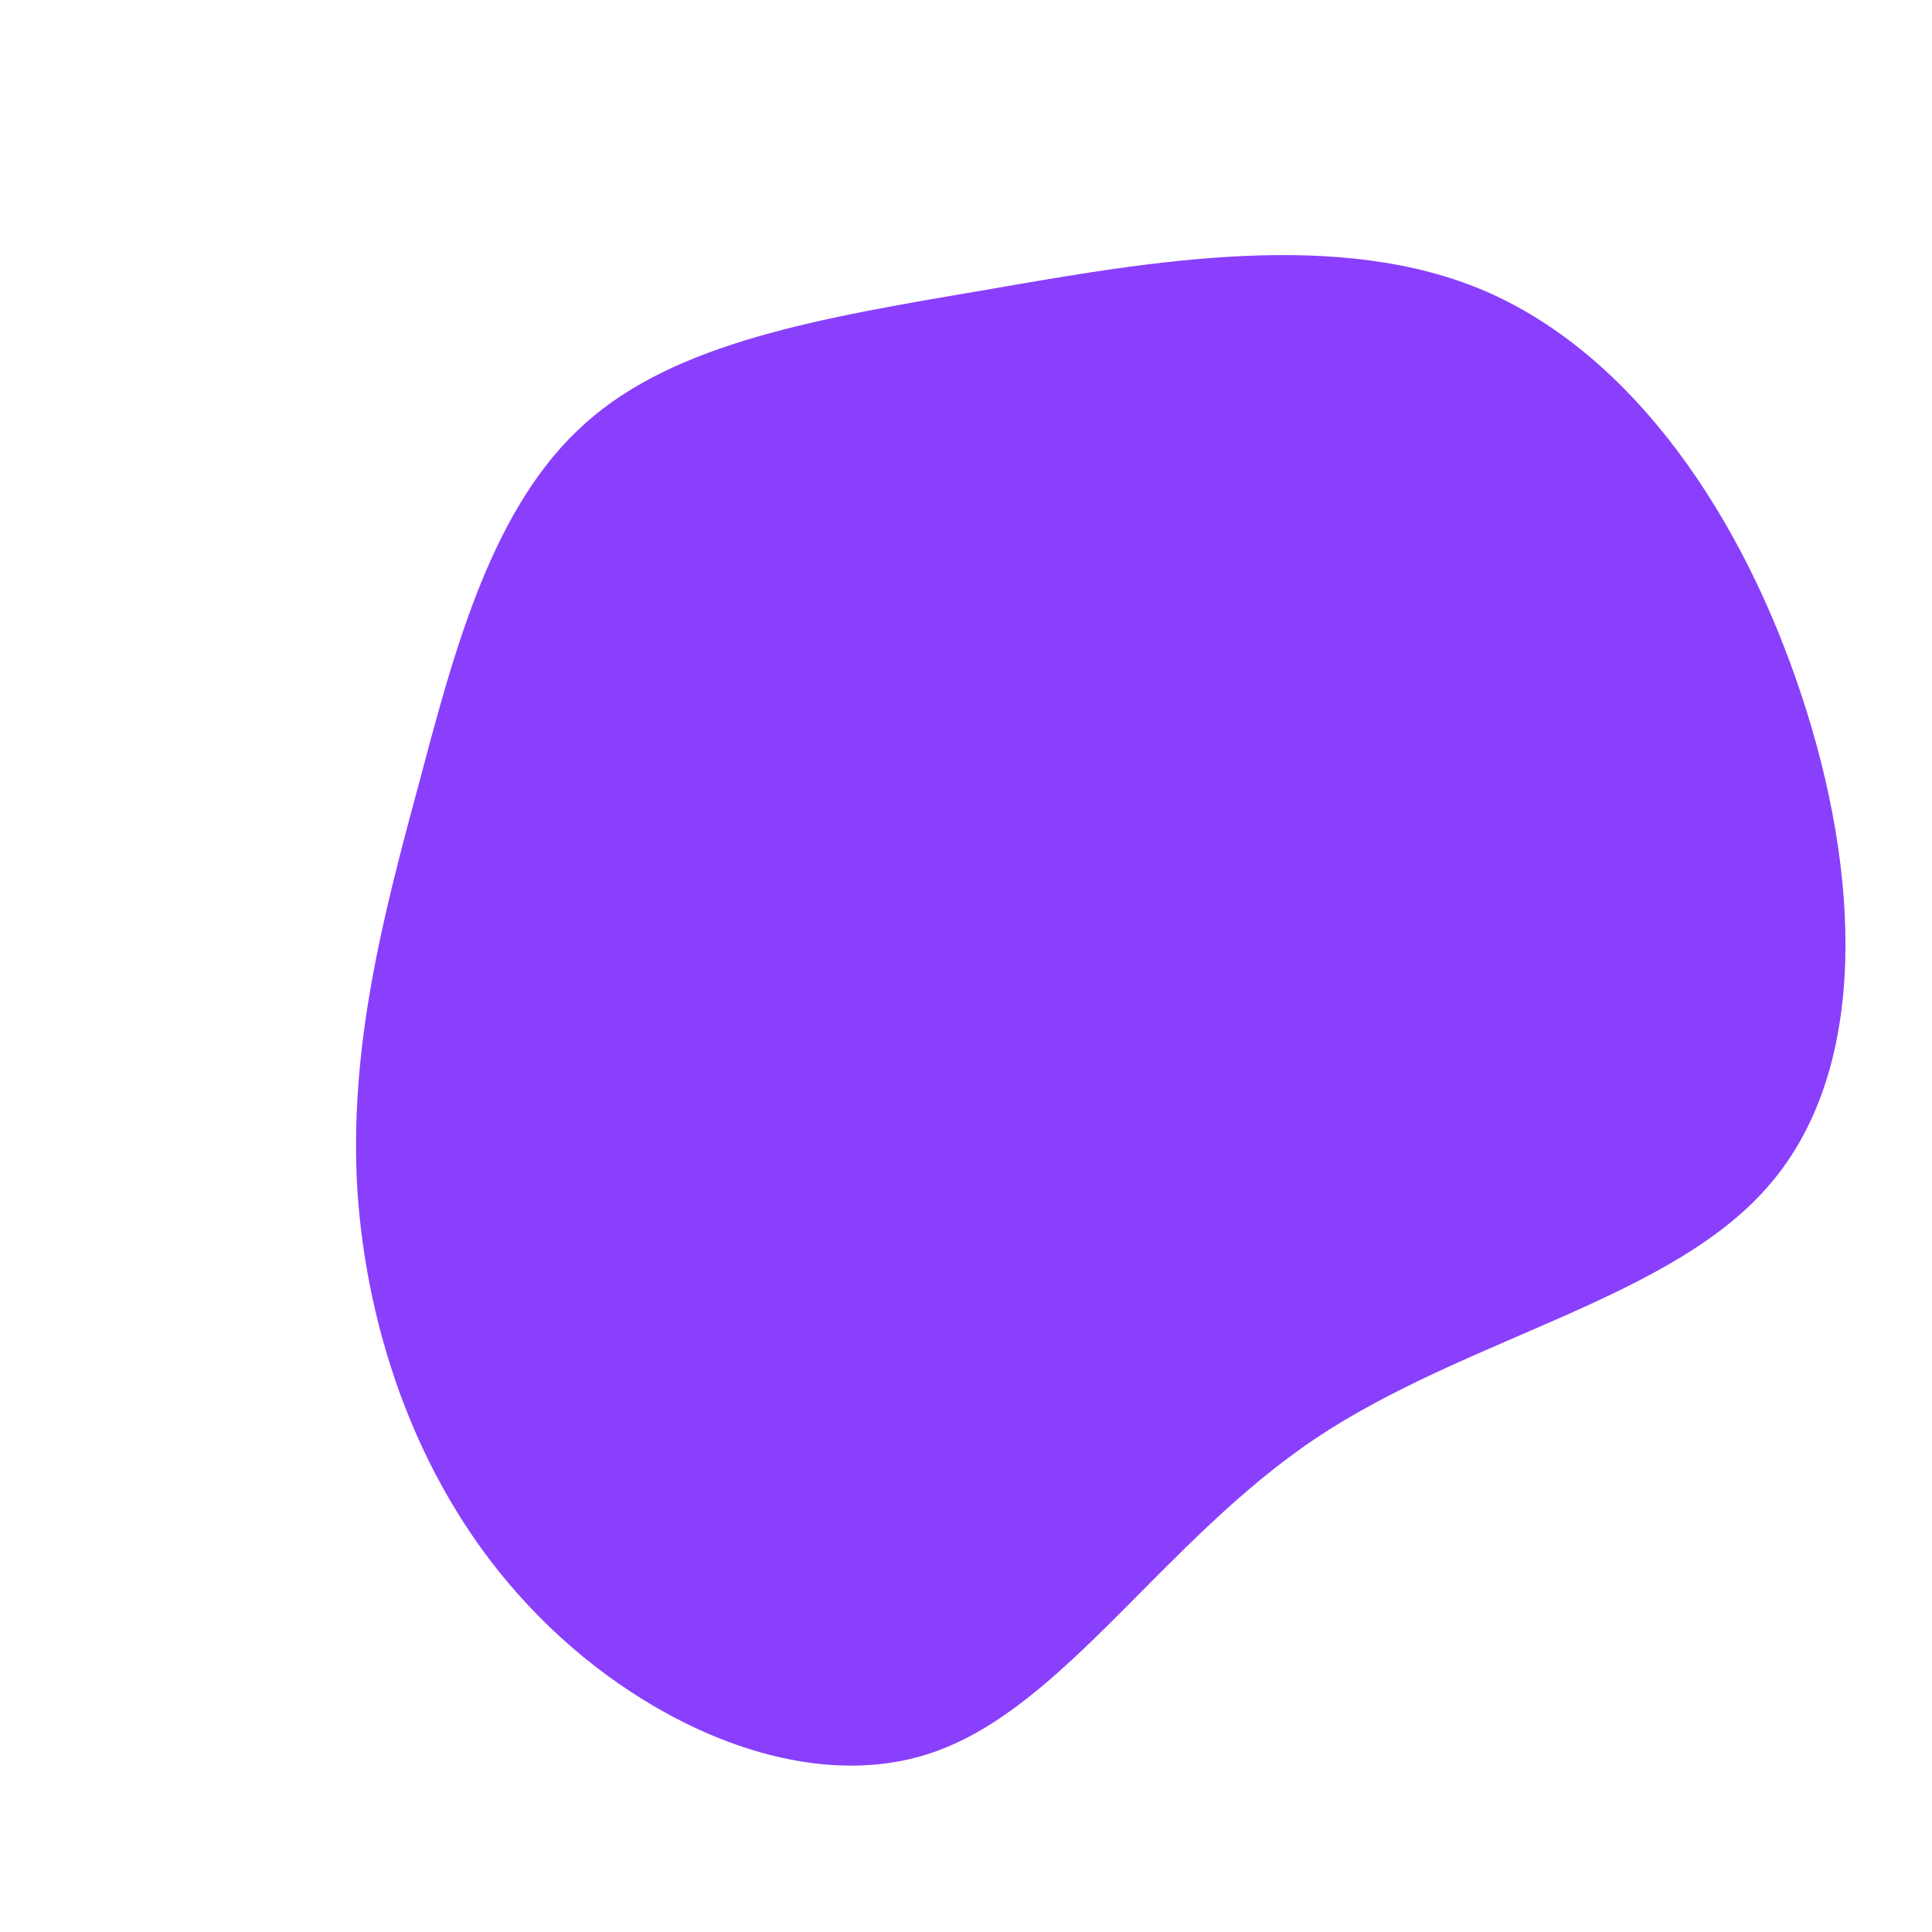
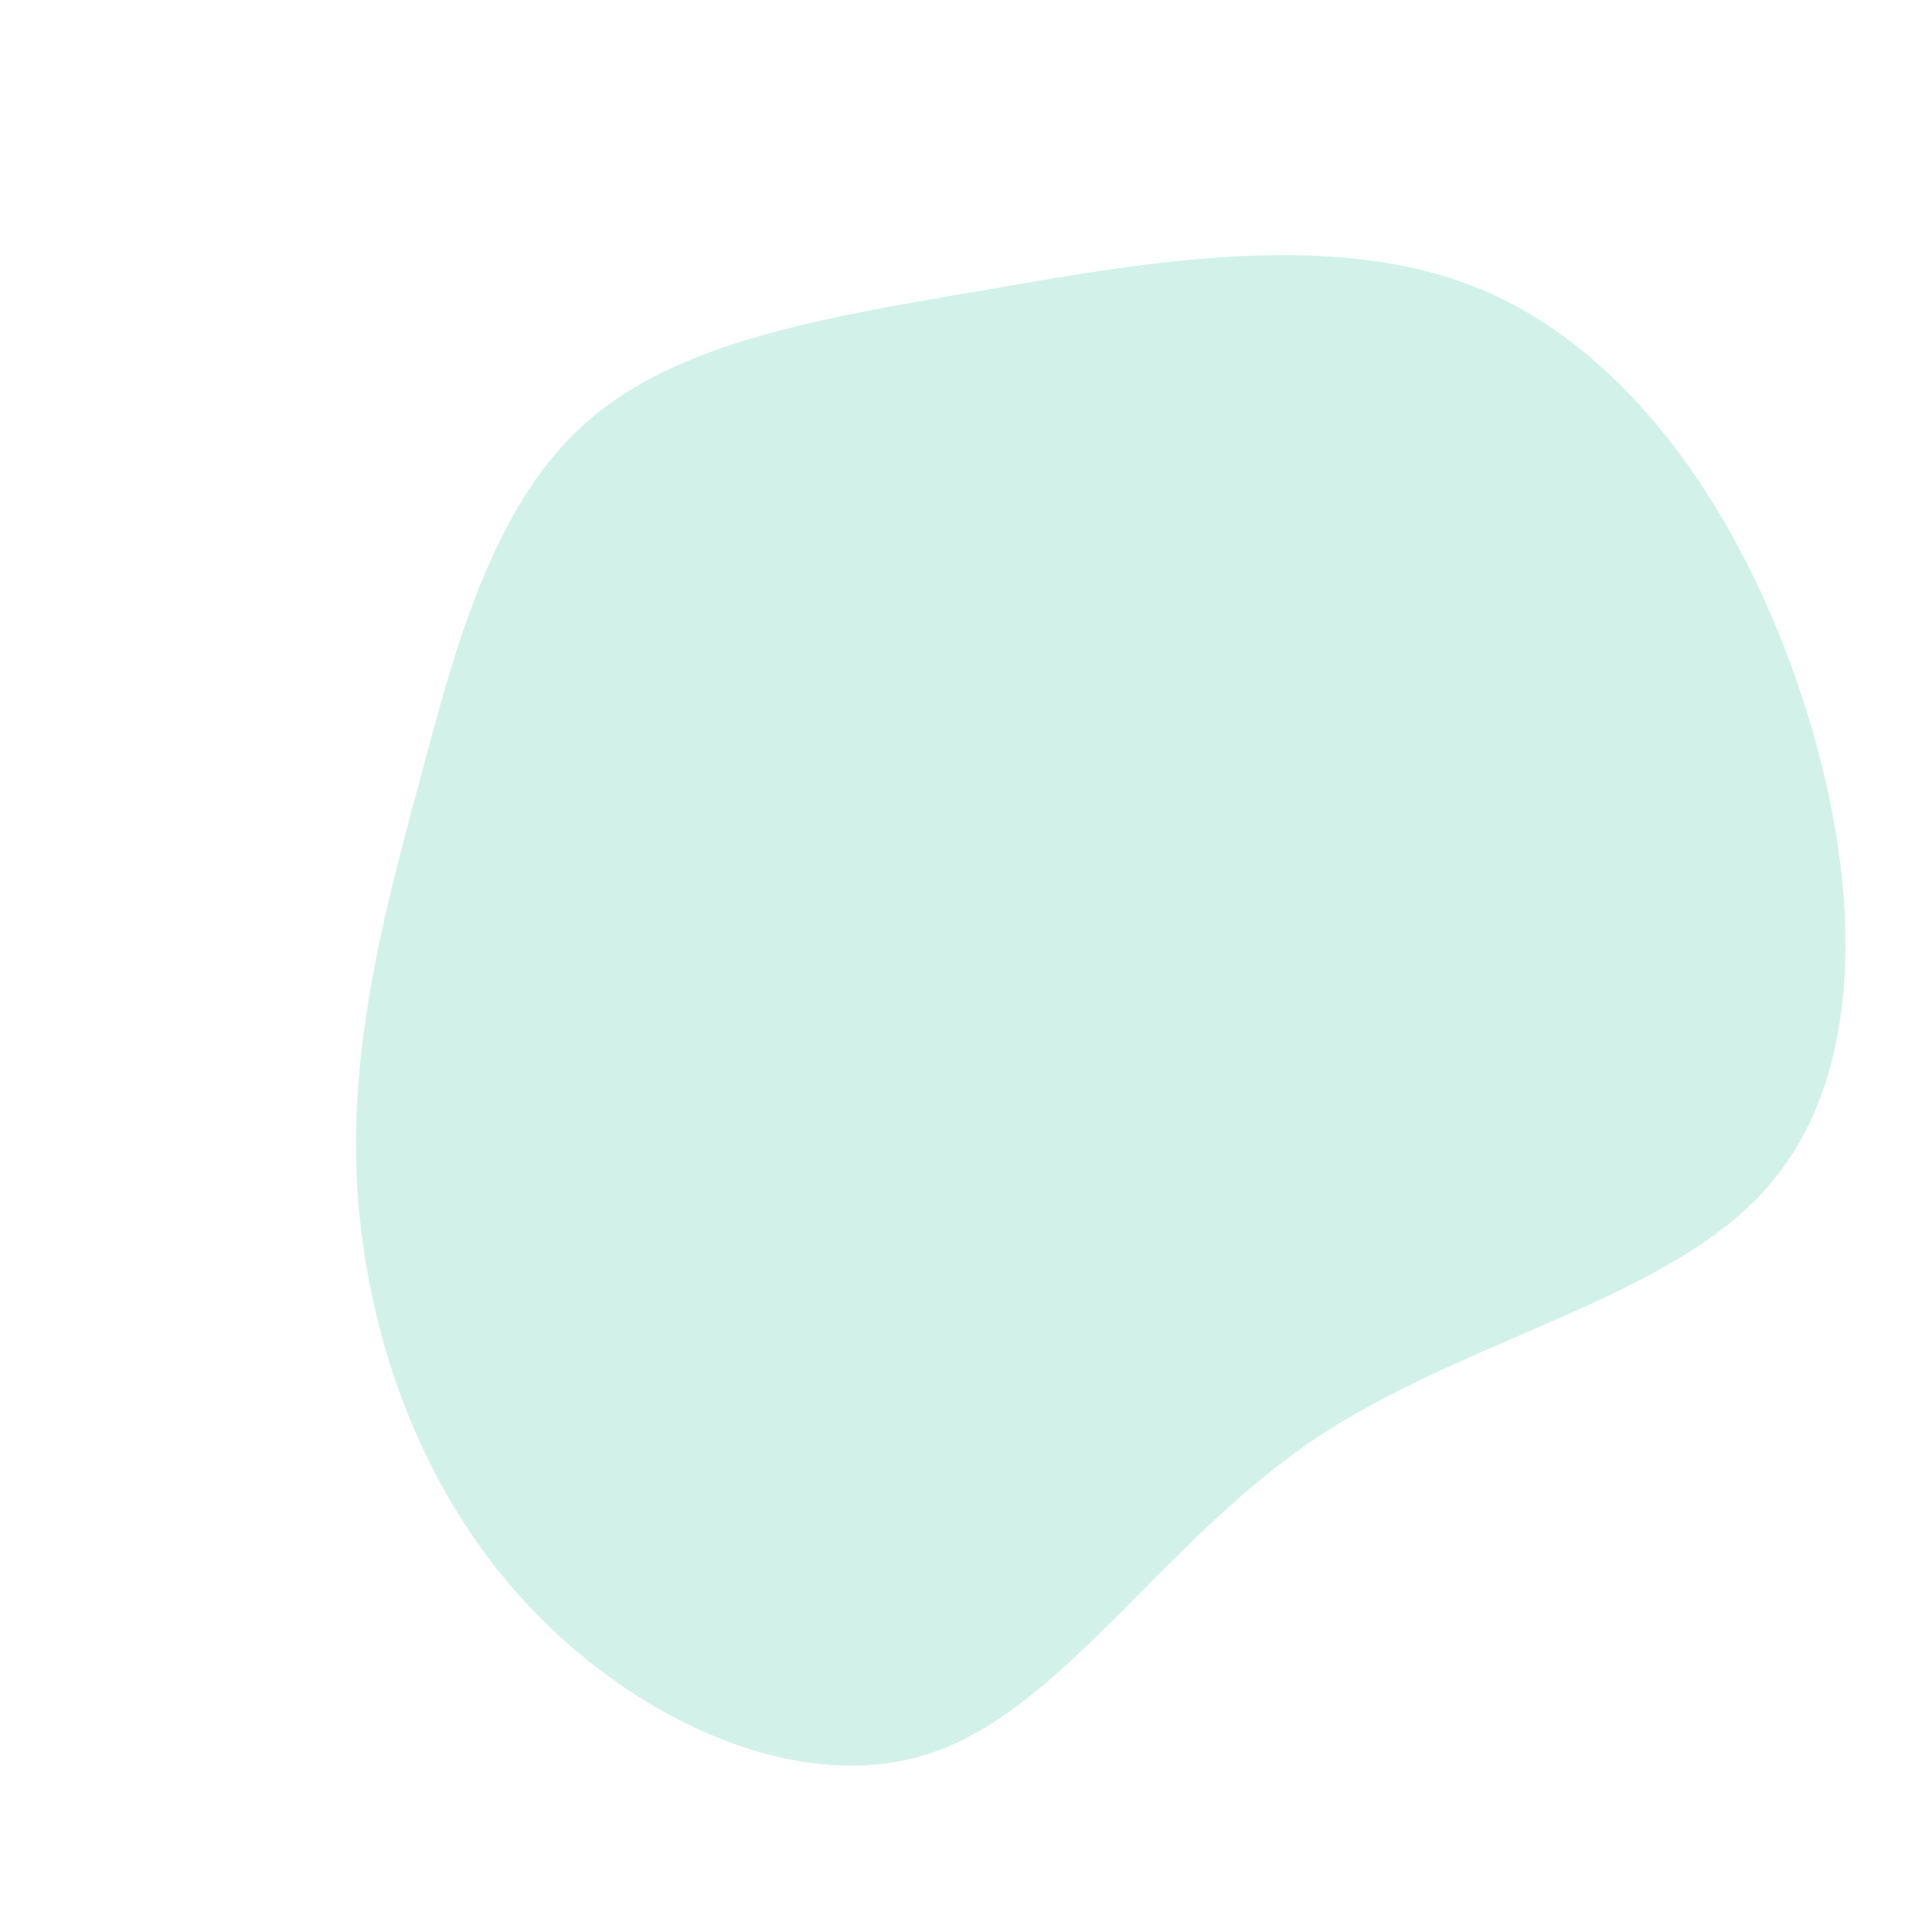
- <svg xmlns="http://www.w3.org/2000/svg" viewBox="0 0 200 200">
-   <path fill="#8A3FFC" d="M53.9,-69.8C69.2,-63.1,80.4,-46.5,86.5,-28C92.6,-9.6,93.5,10.5,83.3,22.5C73.2,34.5,51.9,38.4,36.2,48.9C20.4,59.5,10.2,76.7,-3.4,81.4C-17,86.1,-34.1,78.2,-45.3,66.2C-56.6,54.2,-62,38.1,-63,23.3C-63.9,8.5,-60.4,-5,-56.6,-19C-52.9,-33,-49,-47.6,-39.5,-56.1C-30.1,-64.6,-15,-67.1,2.1,-70C19.3,-73,38.7,-76.4,53.9,-69.8Z" transform="translate(100 100)" />
+ <svg xmlns="http://www.w3.org/2000/svg" width="200" height="200" viewBox="0 0 200 200" fill="none">
+   <path d="M153.9 30.2C169.2 36.9 180.4 53.5 186.5 72C192.6 90.4 193.5 110.5 183.3 122.5C173.2 134.5 151.9 138.4 136.2 148.9C120.4 159.5 110.2 176.7 96.6 181.4C83 186.1 65.9 178.2 54.7 166.2C43.4 154.2 38 138.1 37 123.3C36.1 108.5 39.6 95 43.4 81C47.1 67 51 52.4 60.5 43.9C69.9 35.4 85 32.9 102.1 30C119.3 27 138.7 23.6 153.9 30.2Z" fill="#21C292" fill-opacity="0.2" />
</svg>
